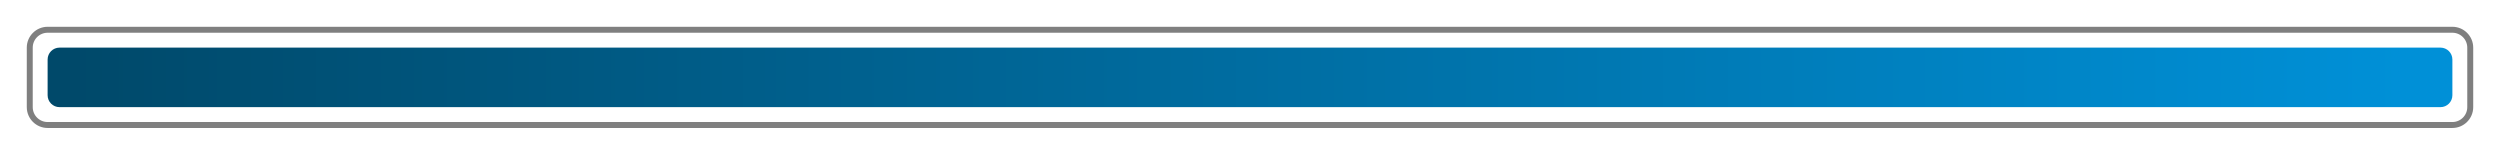
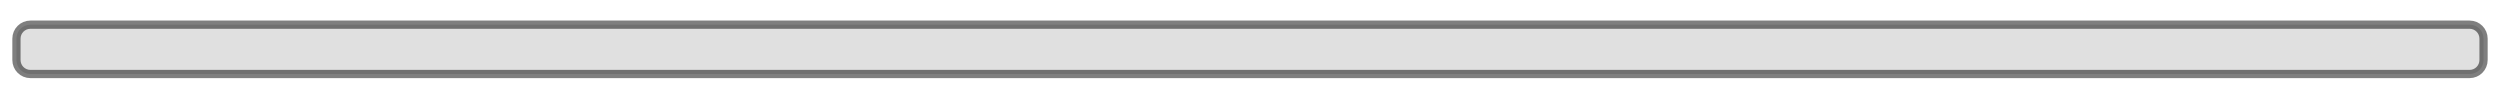
- <svg xmlns="http://www.w3.org/2000/svg" viewBox="0 0 420 26">
-   <defs>
-     <linearGradient gradientUnits="userSpaceOnUse" x1="210" y1="8" x2="210" y2="18" id="gradient-0" gradientTransform="matrix(-0.001741, -0.999998, 39.24501, -0.068376, -302.3125, 223.5324)">
-       <stop offset="0" style="stop-color: rgb(0, 73, 106);" />
-       <stop offset="1" style="stop-color: rgb(0, 144, 215);" />
-     </linearGradient>
-   </defs>
-   <rect style="fill: none; stroke: rgba(0, 0, 0, 0.5);" x="5" y="5" width="410" height="16" rx="3" ry="3" />
-   <rect style="transform-box: fill-box; transform-origin: left center; fill: url(&quot;#gradient-0&quot;);" x="8" y="8" width="404" height="10" rx="2" ry="2">
-     <animateTransform type="scale" additive="sum" attributeName="transform" values="0.05 1;1 1" begin="0s" dur="1.8s" fill="freeze" keyTimes="0; 1" calcMode="spline" keySplines="0.7 0 0.3 1" />
+ <svg xmlns="http://www.w3.org/2000/svg" viewBox="0 0 304 12">
+   <rect x="2" y="3" width="300" height="6" style="stroke: rgba(0, 0, 0, 0.5);" fill="#e0e0e0" rx="1.7" ry="1.7" />
+   <rect height="6" fill="#007aff" rx="1.7" ry="1.7" style="stroke-width: 1;" x="2" y="3">
+     <animate attributeName="width" dur="1.8s" repeatCount="1" fill="freeze" values="10;300" keyTimes="0; 1" calcMode="spline" keySplines="0.7 0 1 1" />
+     <animate attributeName="fill" values="rgb(0% 70% 100%);rgb(0% 47.843% 100%)" begin="0s" dur="1.8s" fill="freeze" calcMode="spline" keyTimes="0; 1" keySplines="0.7 0 1 1" />
  </rect>
</svg>
